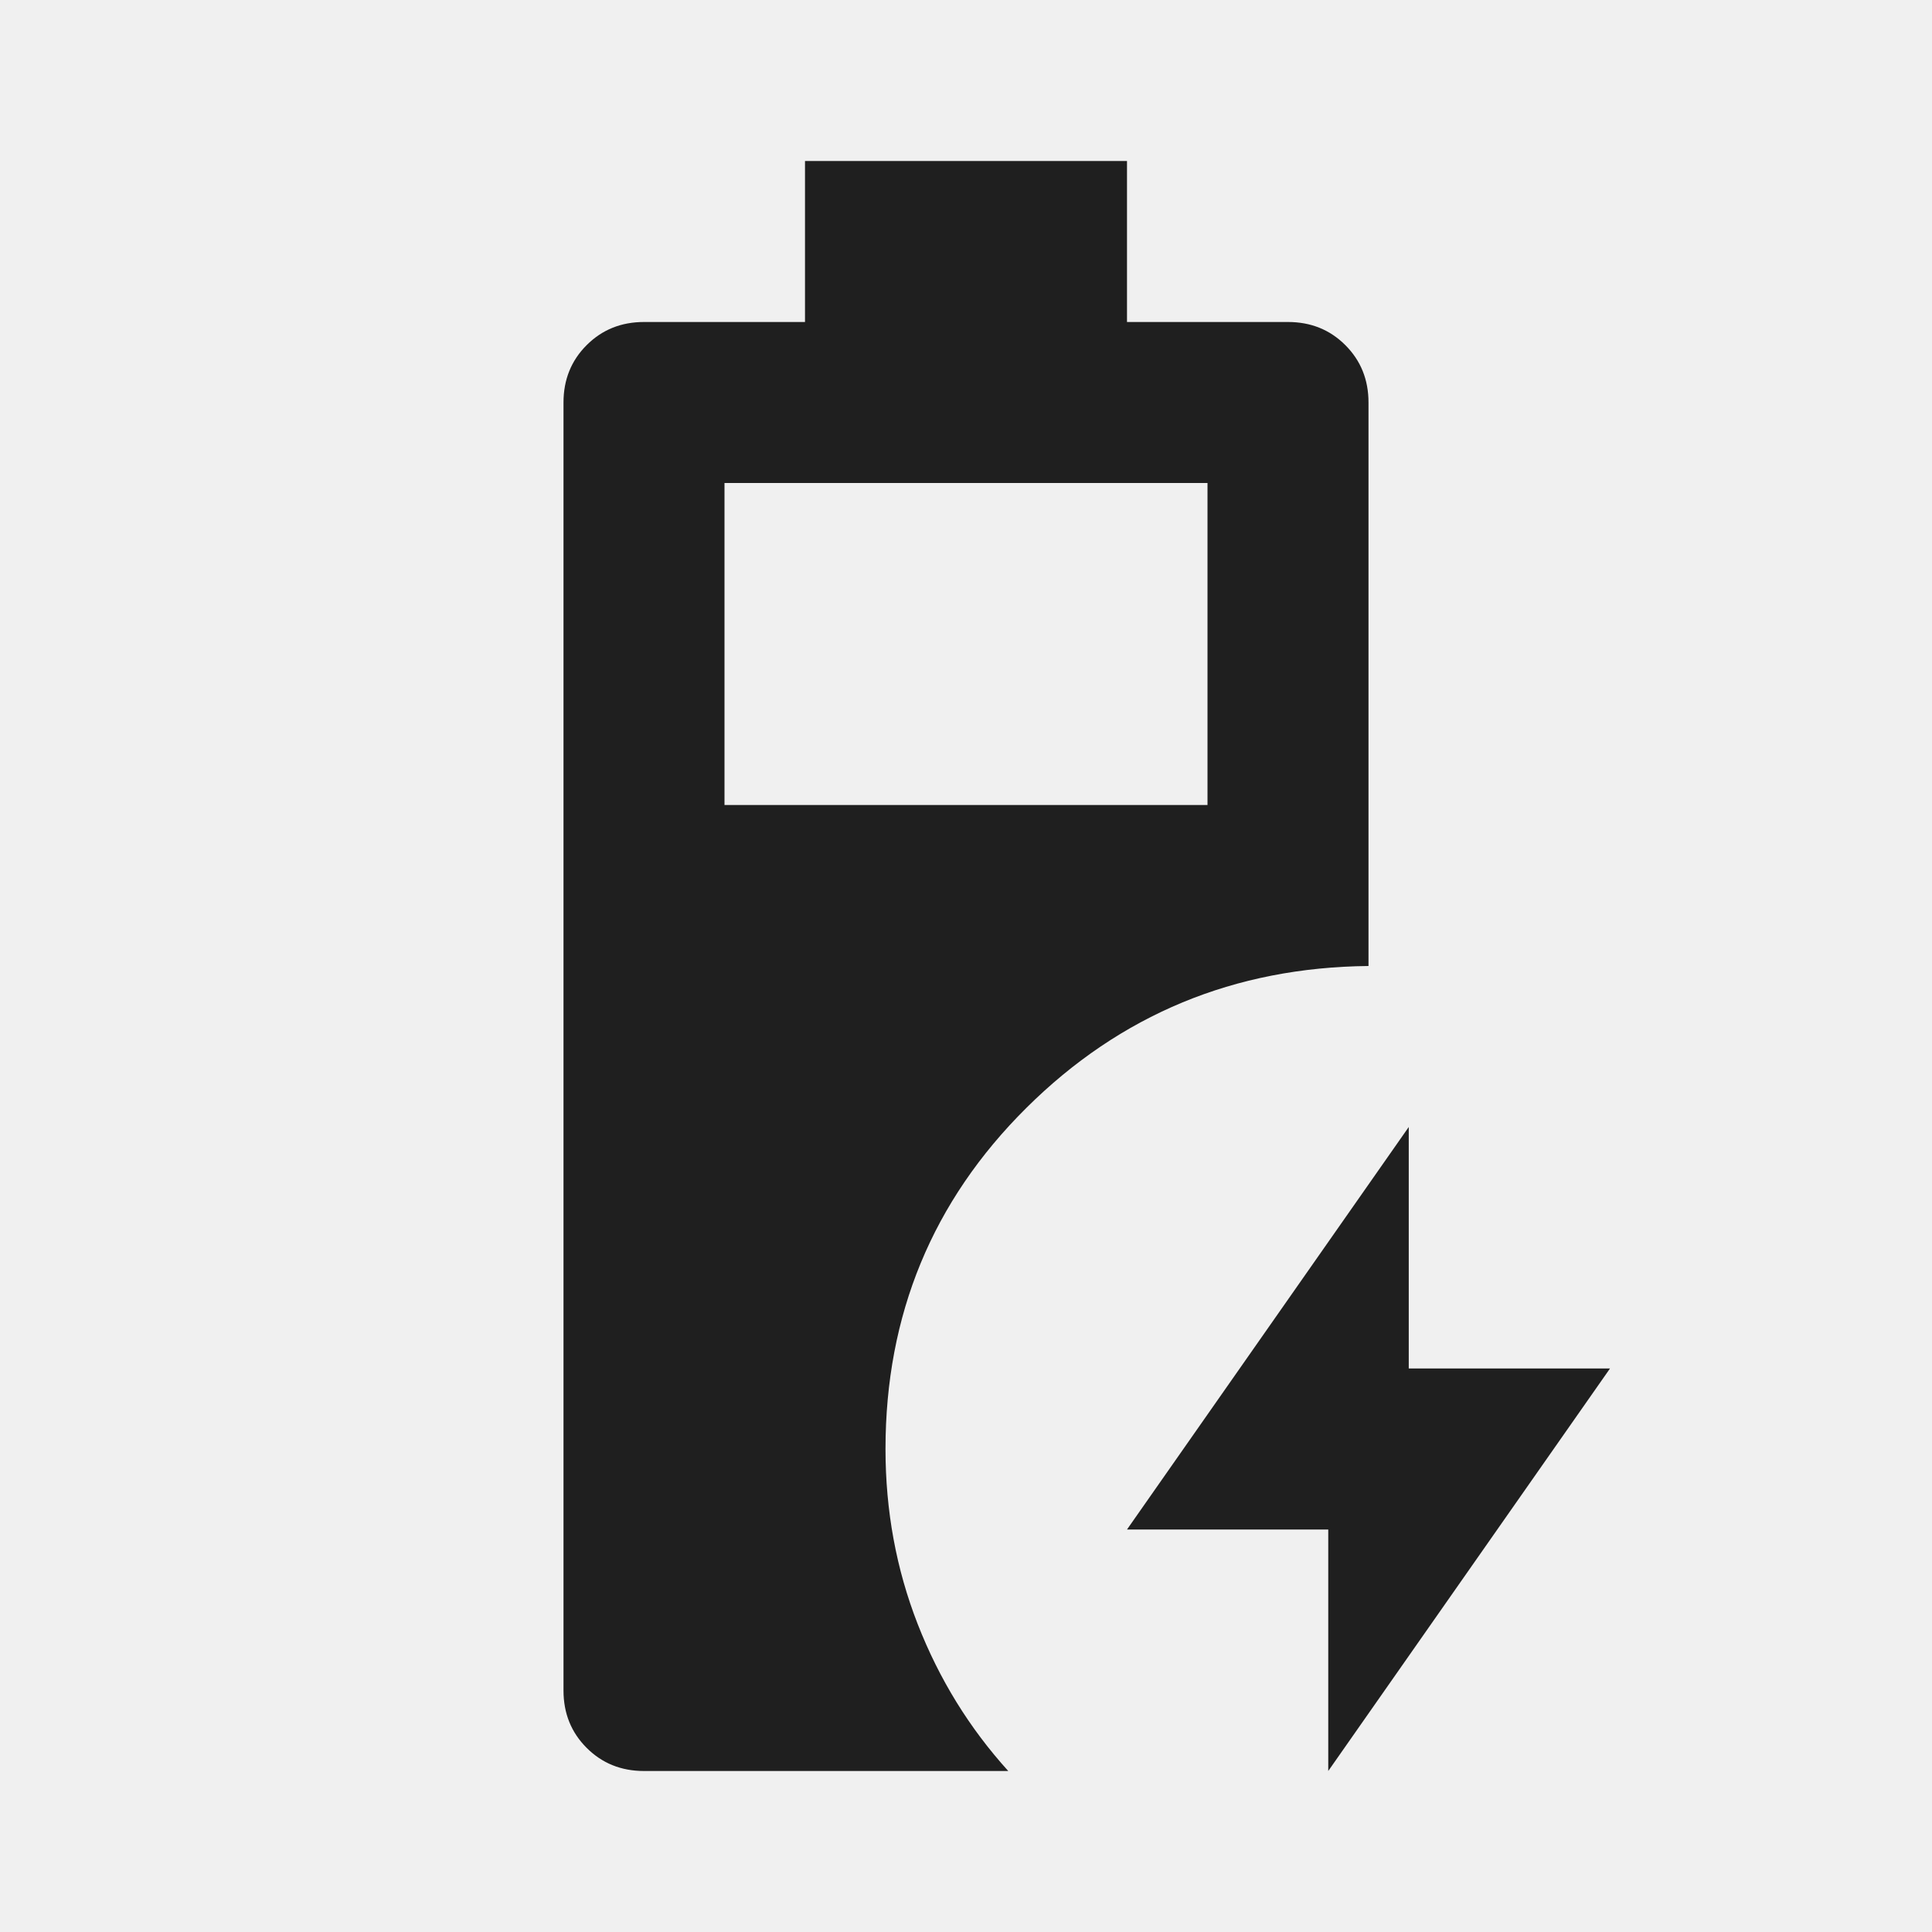
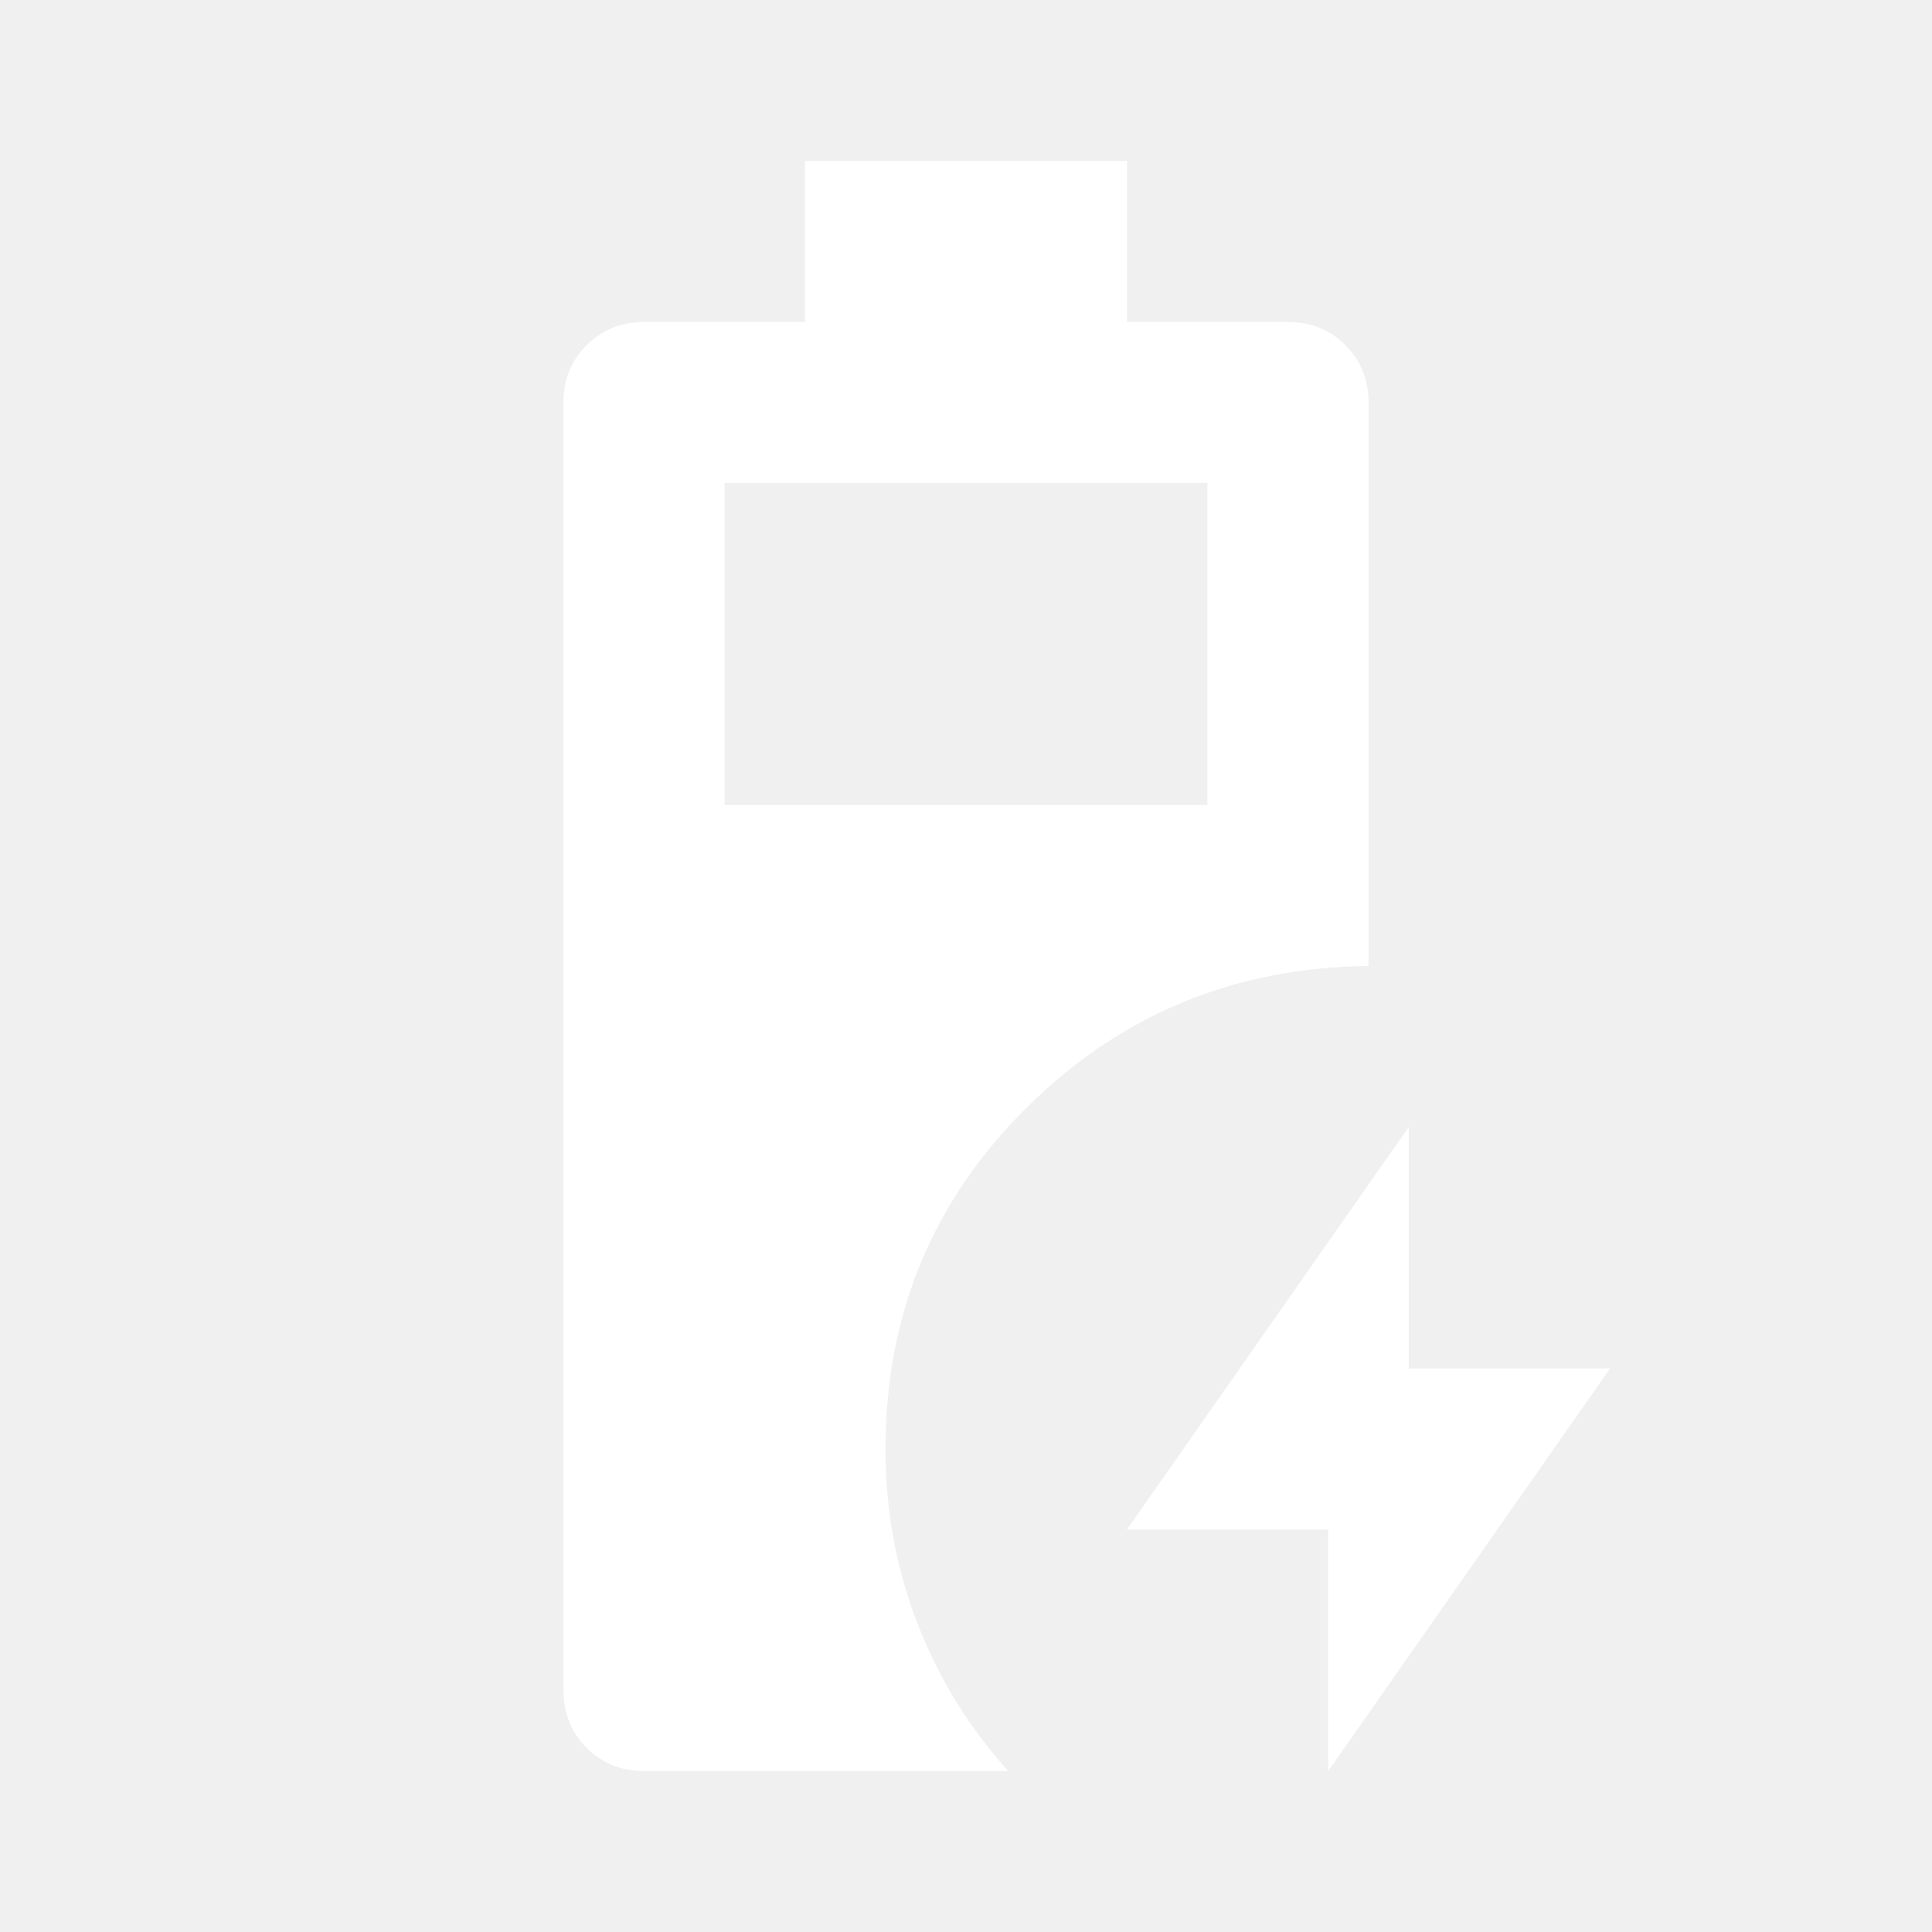
- <svg xmlns="http://www.w3.org/2000/svg" height="24px" viewBox="0 -960 960 960" width="24px" fill="#1f1f1f">
+ <svg xmlns="http://www.w3.org/2000/svg" height="24px" viewBox="0 -960 960 960" width="24px" fill="#ffffff">
  <path d="M320-80q-17 0-28.5-11.5T280-120v-640q0-17 11.5-28.5T320-800h80v-80h160v80h80q17 0 28.5 11.5T680-760v280q-100 1-170 70.5T440-240q0 46 16 87t45 73H320Zm40-480h240v-160H360v160ZM660-80v-120H560l140-200v120h100L660-80Z" />
</svg>
